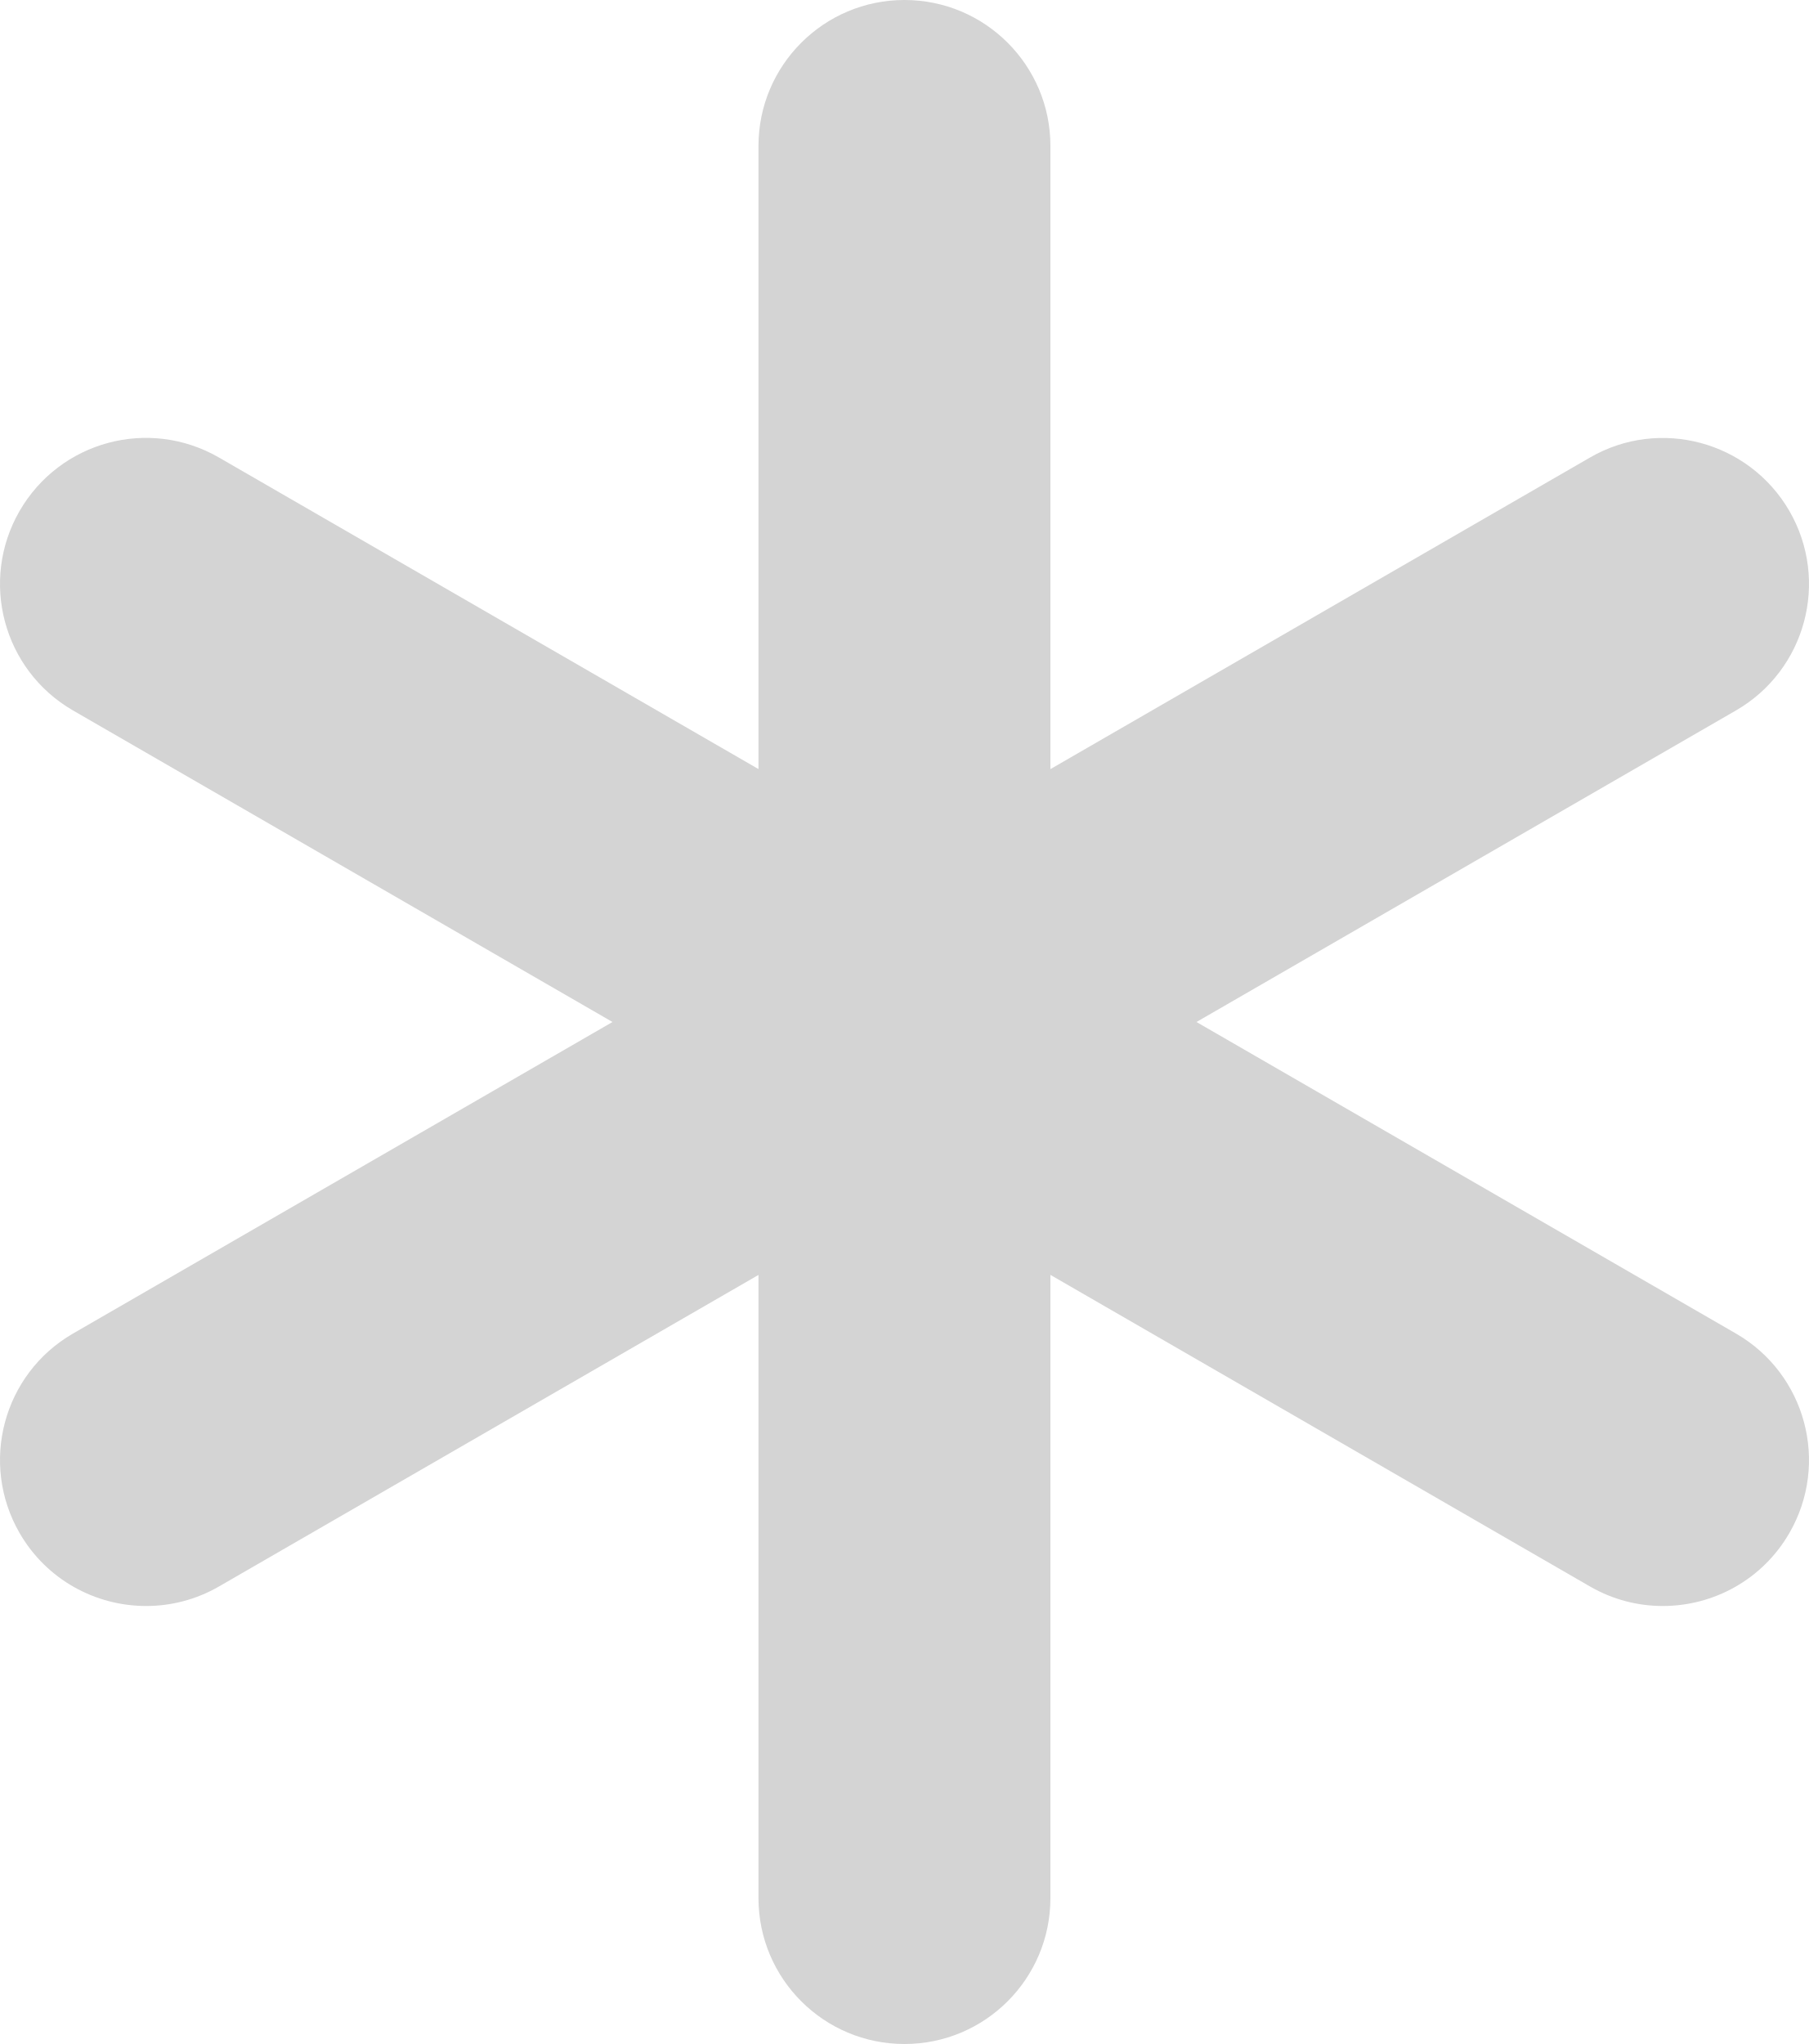
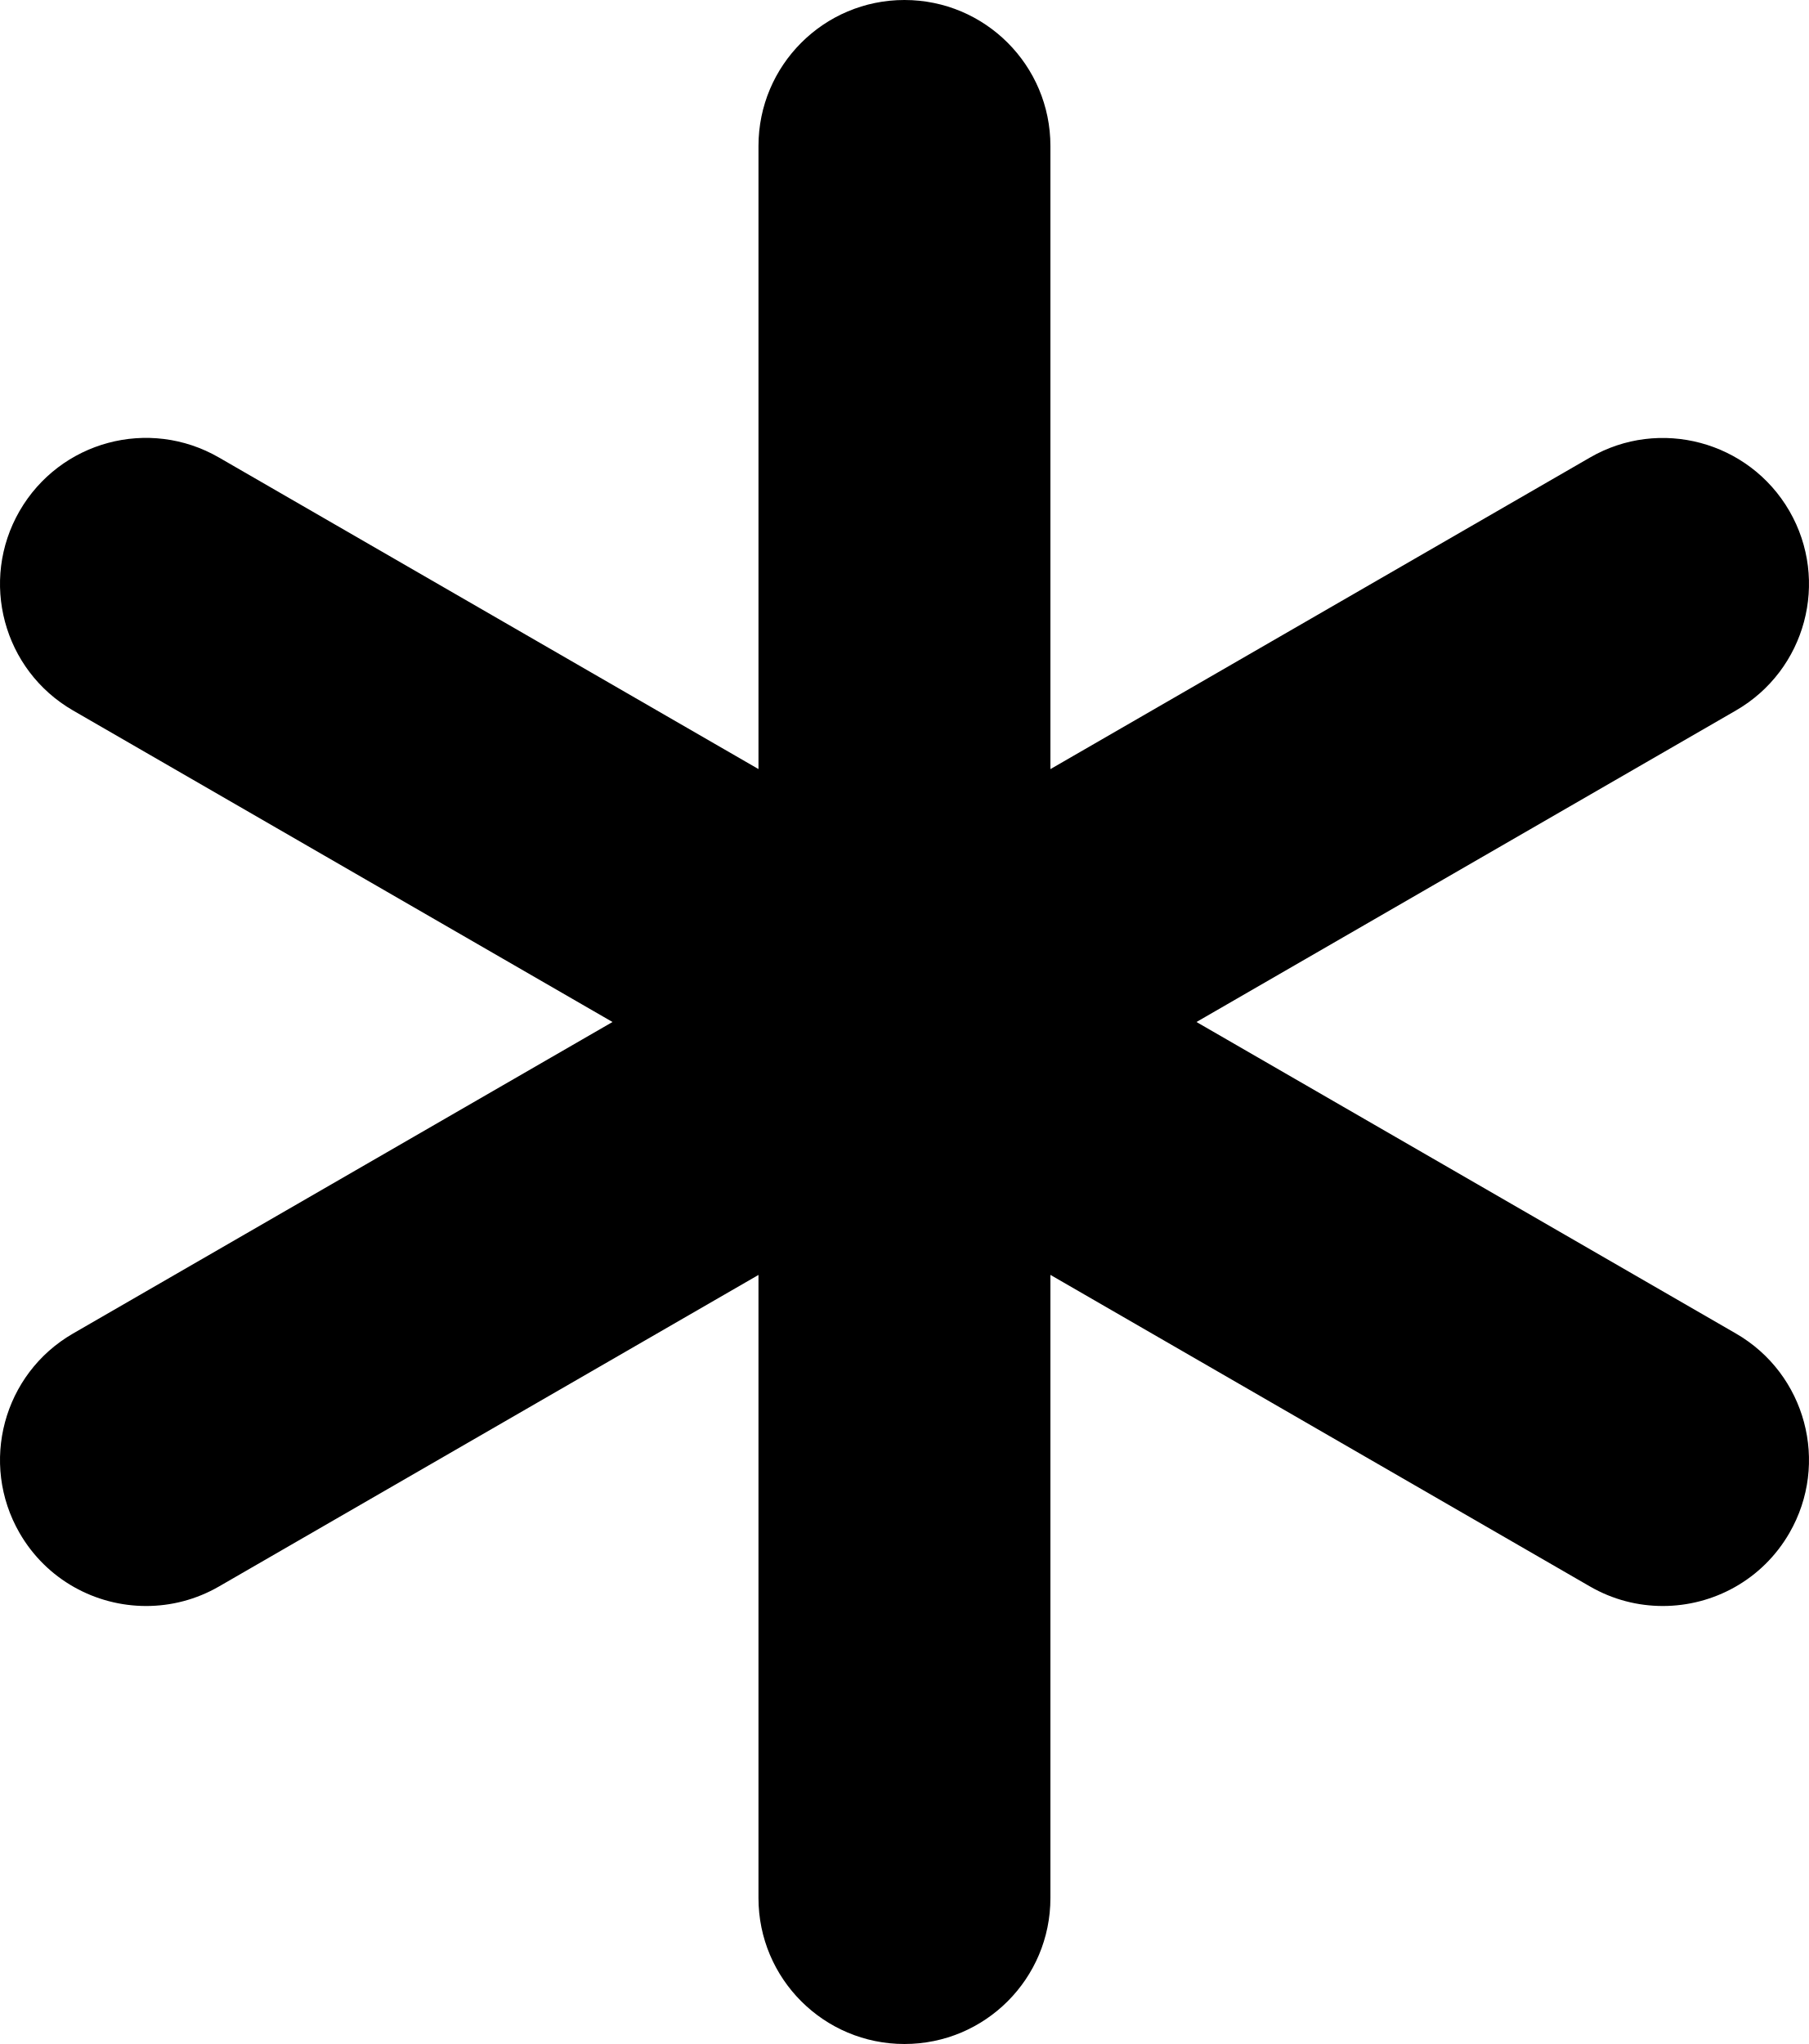
<svg xmlns="http://www.w3.org/2000/svg" id="Layer_1" data-name="Layer 1" width="956.014" height="1080" viewBox="0 0 956.014 1080">
-   <path d="M917.408,704.607l-285.1-164.607,285.1-164.607c36.914-21.32,49.57-68.479,28.251-105.393-21.395-36.914-68.63-49.533-105.393-28.251l-285.142,164.63V77.143c0-42.602-34.503-77.143-77.143-77.143-42.602,0-77.143,34.541-77.143,77.143v329.213L115.733,241.749c-37.065-21.395-84.074-8.626-105.393,28.251-21.282,36.914-8.664,84.074,28.251,105.393l285.1,164.607L38.59,704.607c-36.914,21.32-49.533,68.479-28.251,105.393,14.314,24.785,40.229,38.571,66.897,38.571,13.071,0,26.367-3.315,38.496-10.321l285.105-164.607v329.213c0,42.639,34.541,77.143,77.143,77.143,42.639,0,77.143-34.503,77.143-77.143v-329.237l285.142,164.63c12.129,7.006,25.388,10.321,38.496,10.321,26.669,0,52.584-13.786,66.897-38.571,21.32-36.914,8.664-84.074-28.251-105.393Z" fill="#d4d4d4" />
+   <path d="M917.408,704.607l-285.1-164.607,285.1-164.607c36.914-21.32,49.57-68.479,28.251-105.393-21.395-36.914-68.63-49.533-105.393-28.251l-285.142,164.63V77.143c0-42.602-34.503-77.143-77.143-77.143-42.602,0-77.143,34.541-77.143,77.143v329.213L115.733,241.749c-37.065-21.395-84.074-8.626-105.393,28.251-21.282,36.914-8.664,84.074,28.251,105.393l285.1,164.607L38.59,704.607c-36.914,21.32-49.533,68.479-28.251,105.393,14.314,24.785,40.229,38.571,66.897,38.571,13.071,0,26.367-3.315,38.496-10.321l285.105-164.607v329.213c0,42.639,34.541,77.143,77.143,77.143,42.639,0,77.143-34.503,77.143-77.143v-329.237l285.142,164.63c12.129,7.006,25.388,10.321,38.496,10.321,26.669,0,52.584-13.786,66.897-38.571,21.32-36.914,8.664-84.074-28.251-105.393Z" fill="#000000" />
</svg>
